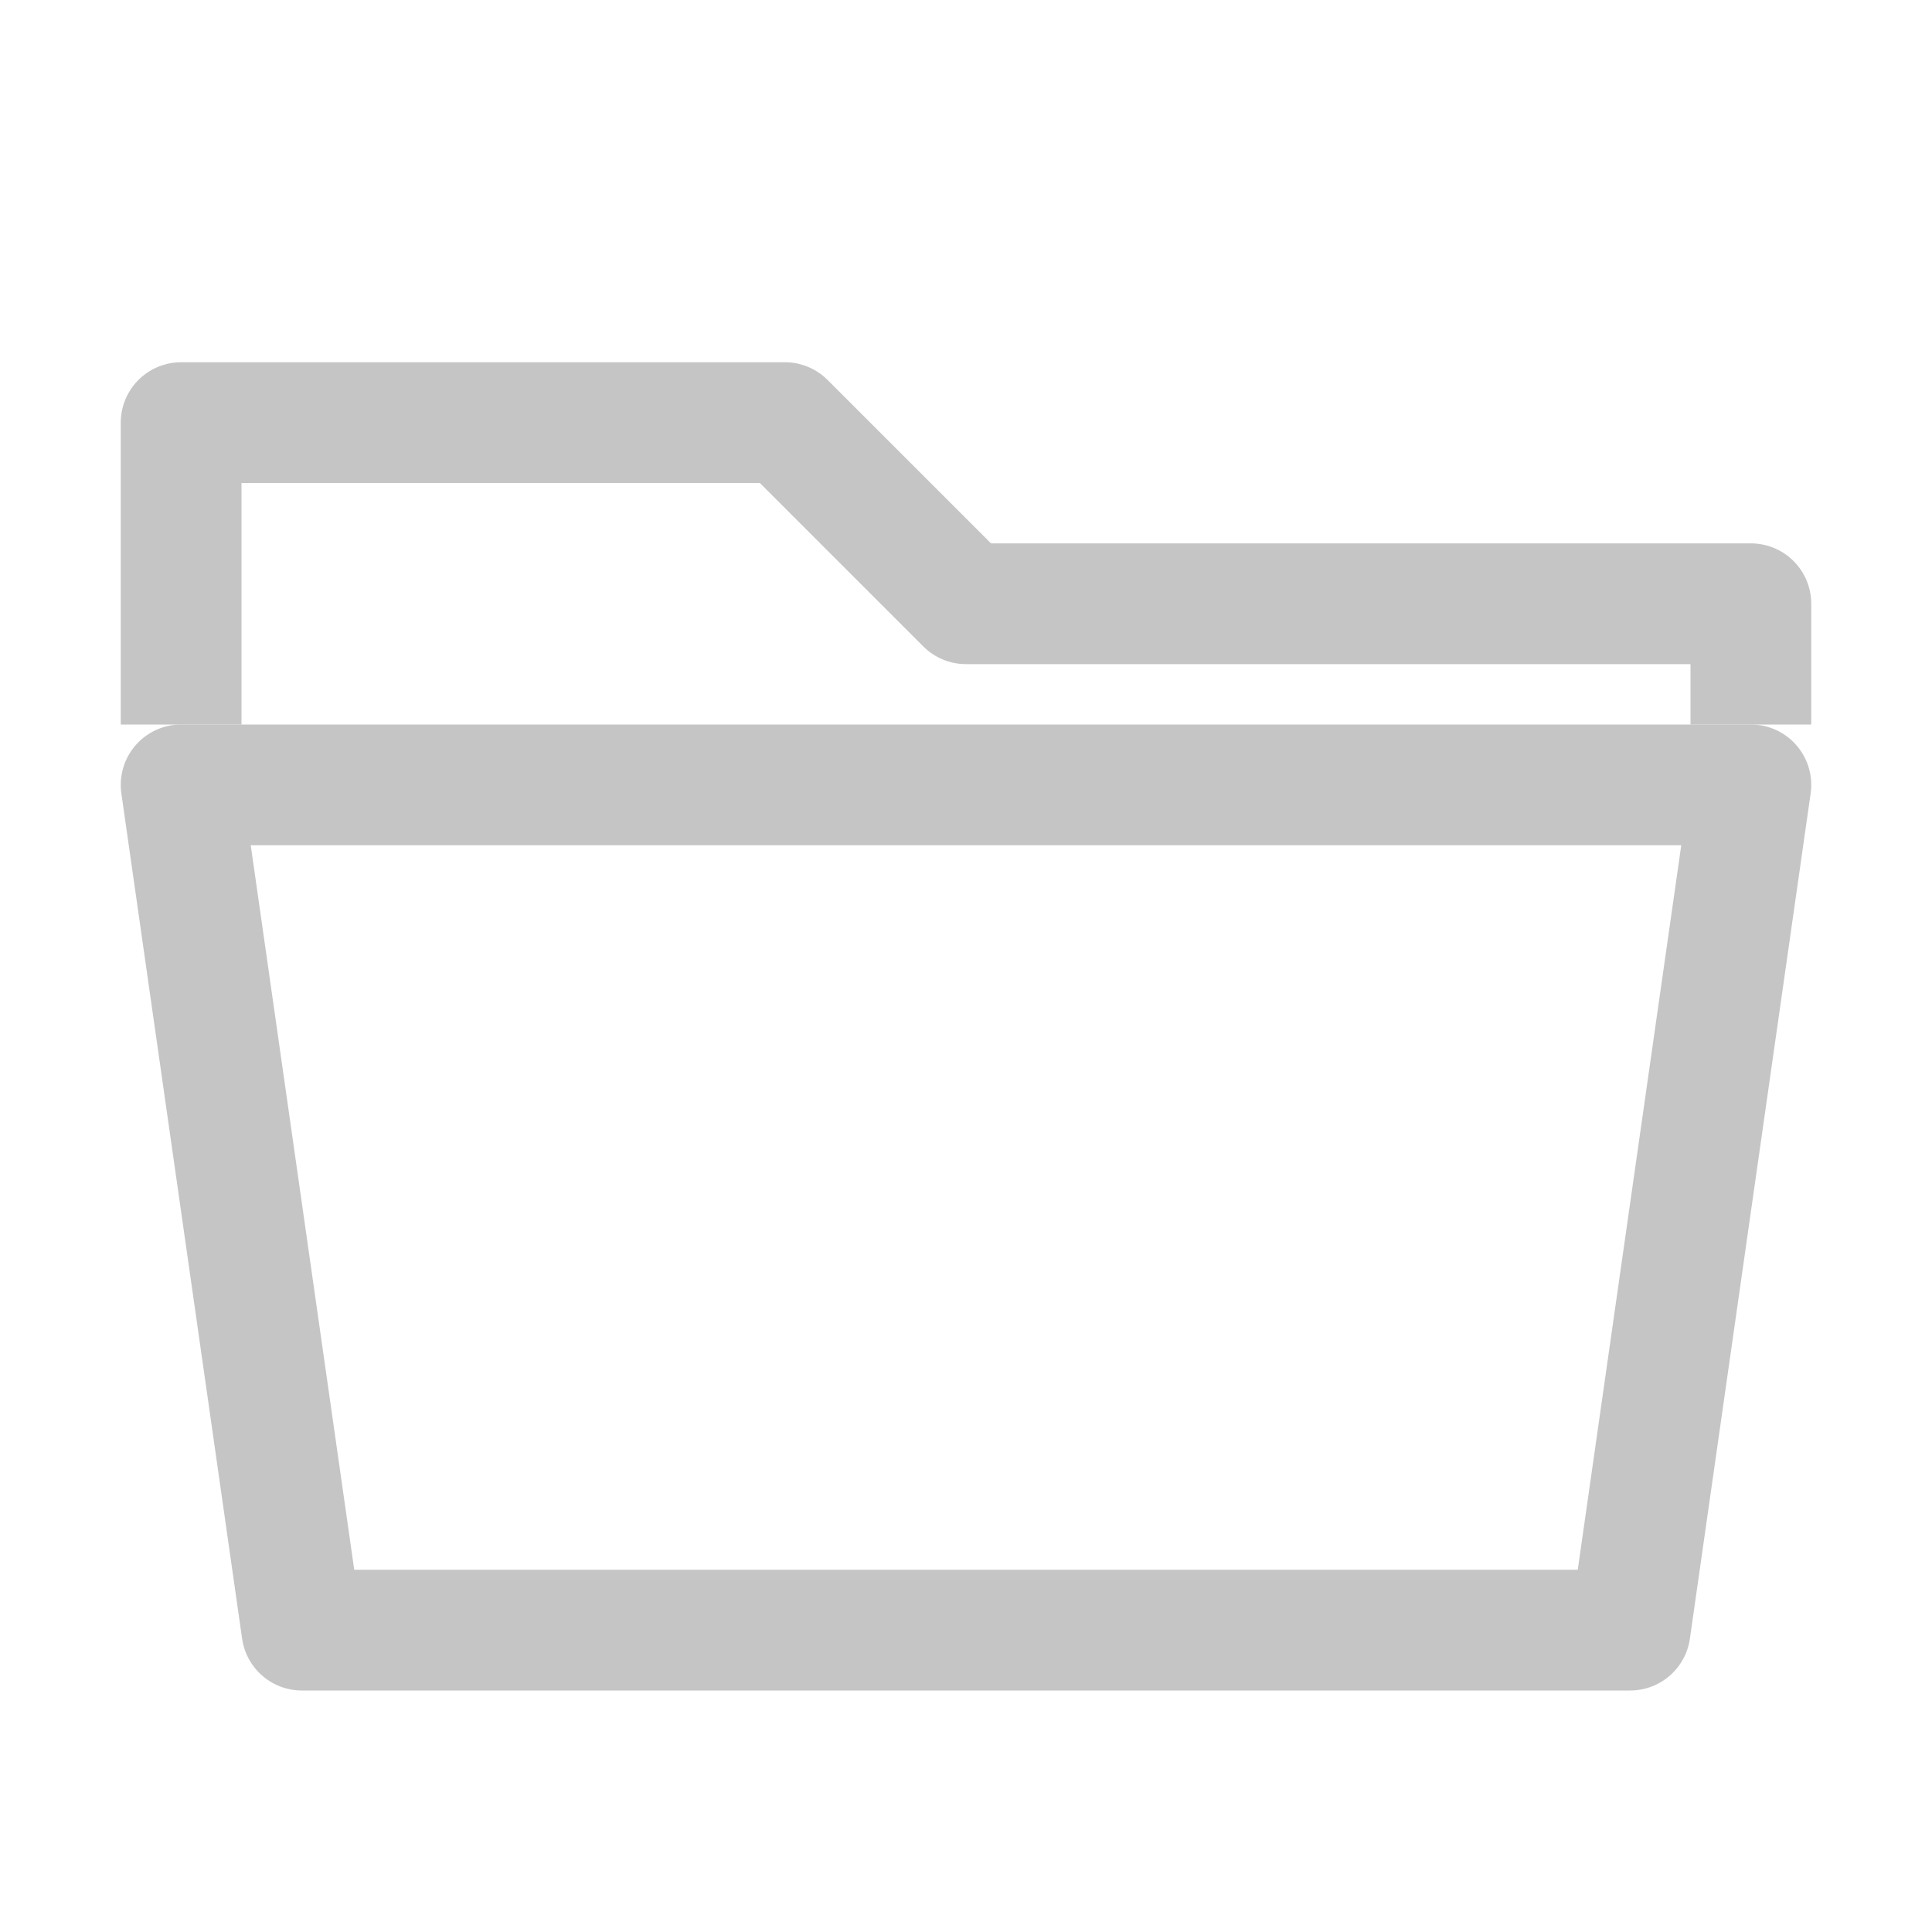
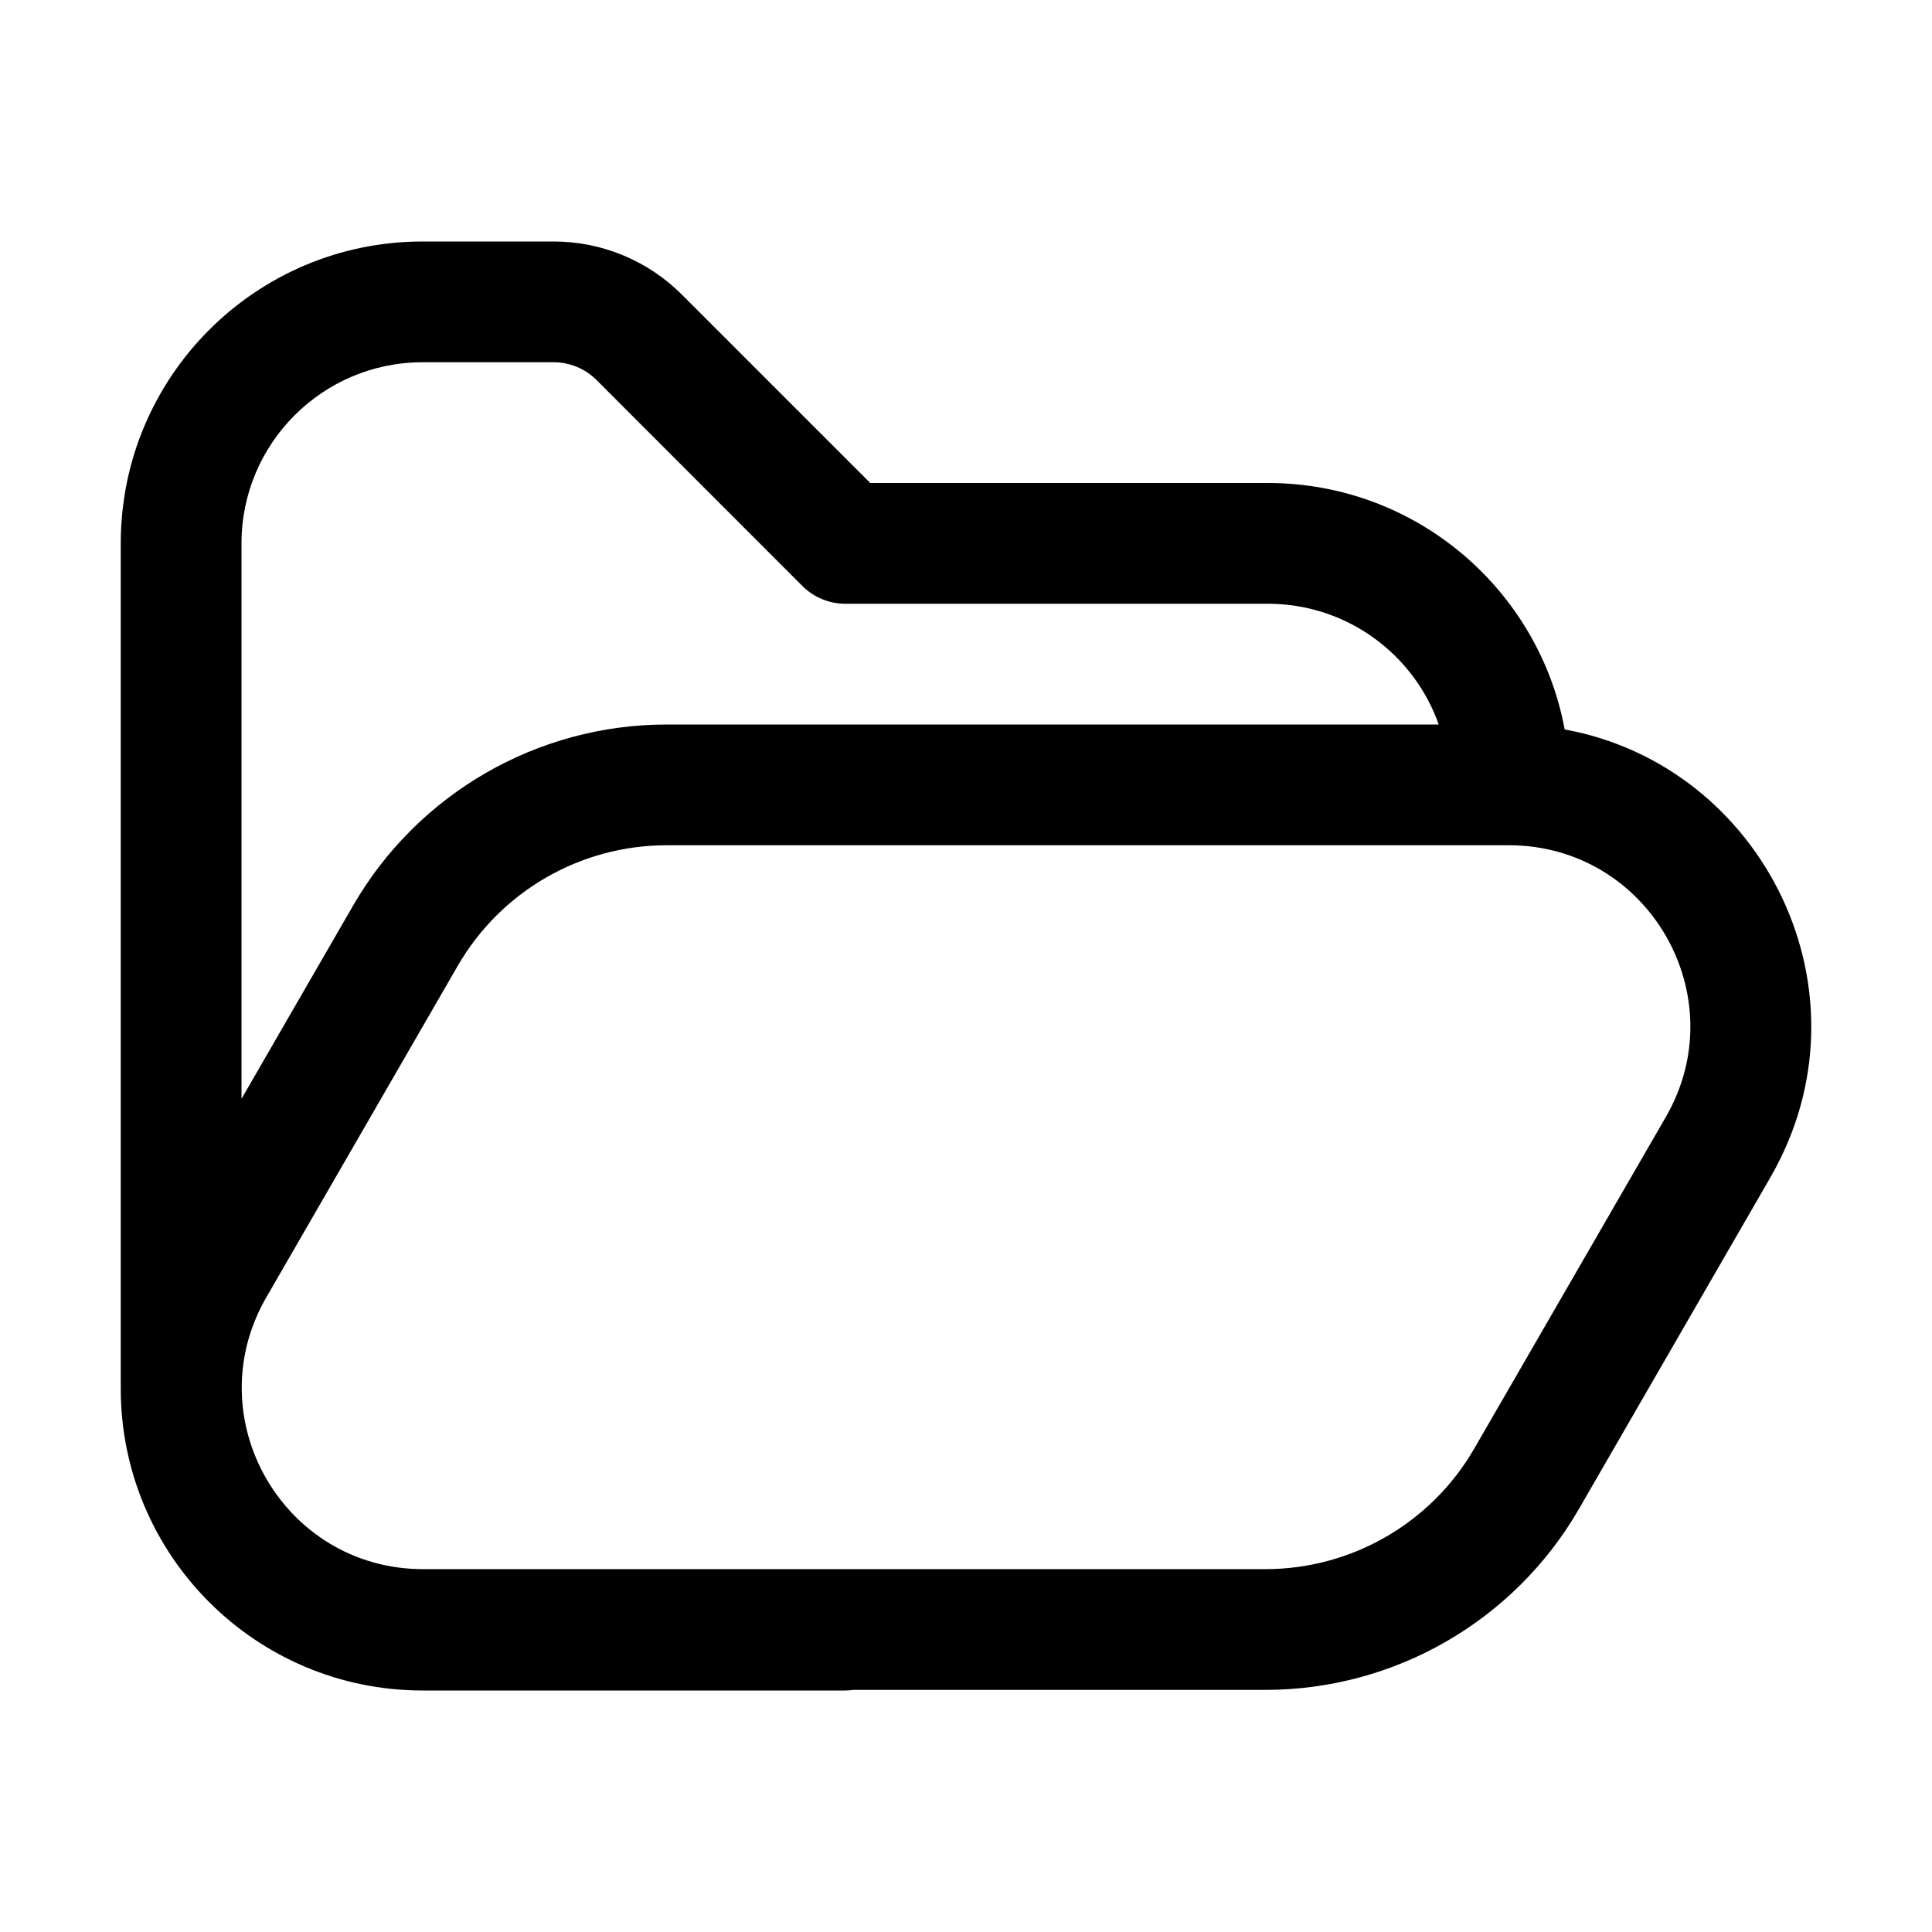
- <svg xmlns="http://www.w3.org/2000/svg" width="16" height="16" viewBox="0 0 16 16" fill="none">
-   <path d="M1.5 6V3.5H6.5L8 5H14.5V6" stroke="#C5C5C5" stroke-linejoin="round" />
-   <path d="M2.5 13.5H13.5L14.5 6.5H1.5L2.5 13.5Z" stroke="#C5C5C5" stroke-linejoin="round" />
+ <svg xmlns="http://www.w3.org/2000/svg" fill="none" width="16" height="16" viewBox="0 0 16 16">
+   <path d="M2 4.5V9.1L2.924 7.5C3.46 6.572 4.45 6 5.522 6L11.915 6C11.709 5.417 11.153 5 10.5 5H7C6.867 5 6.74 4.947 6.646 4.854L4.939 3.146C4.846 3.053 4.718 3 4.586 3H3.5C2.672 3 2 3.672 2 4.5ZM7.069 13.995C7.046 13.998 7.023 14 7 14H3.5C2.119 14 1 12.881 1 11.5V4.5C1 3.119 2.119 2 3.5 2H4.586C4.984 2 5.365 2.158 5.646 2.439L7.207 4H10.5C11.724 4 12.743 4.88 12.958 6.041C14.605 6.341 15.544 8.221 14.662 9.75L13.077 12.495C12.541 13.424 11.55 13.995 10.479 13.995H7.069ZM5.522 7C4.807 7 4.147 7.381 3.79 8L2.205 10.745C1.628 11.745 2.349 12.995 3.504 12.995L10.479 12.995C11.193 12.995 11.853 12.614 12.21 11.995L13.796 9.25C14.373 8.25 13.651 7 12.496 7L5.522 7Z" fill="currentColor" />
</svg>
